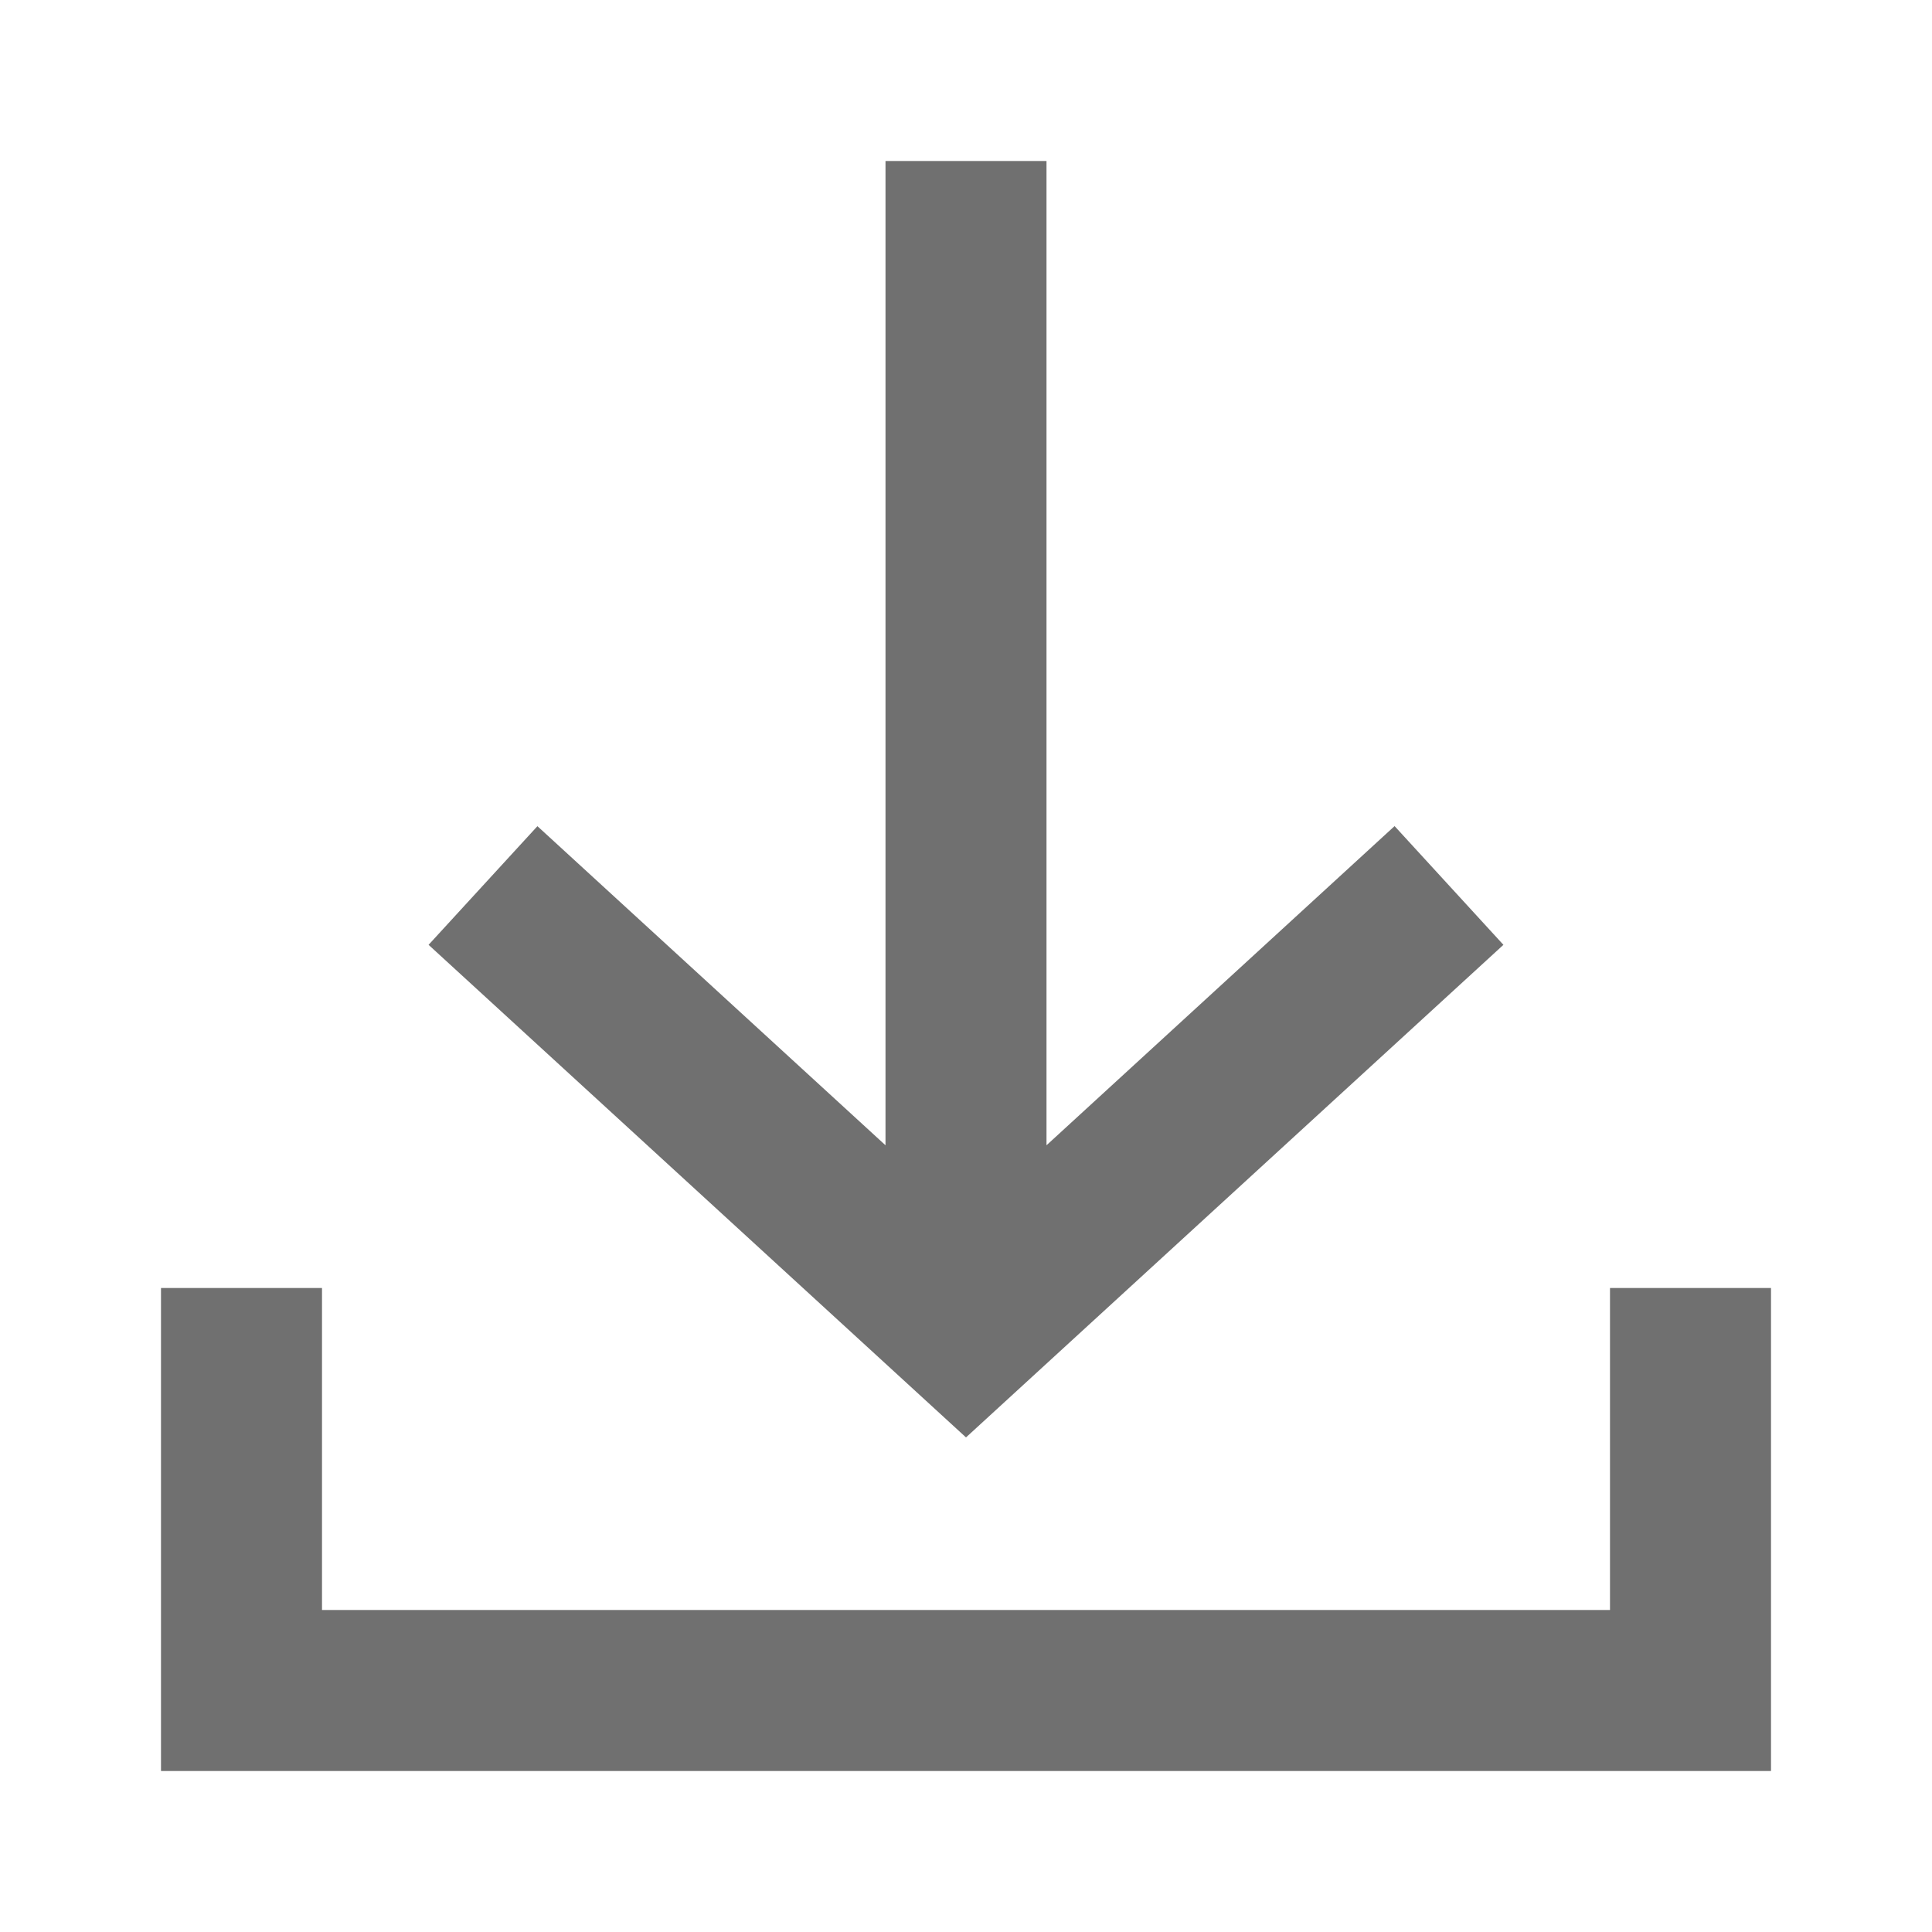
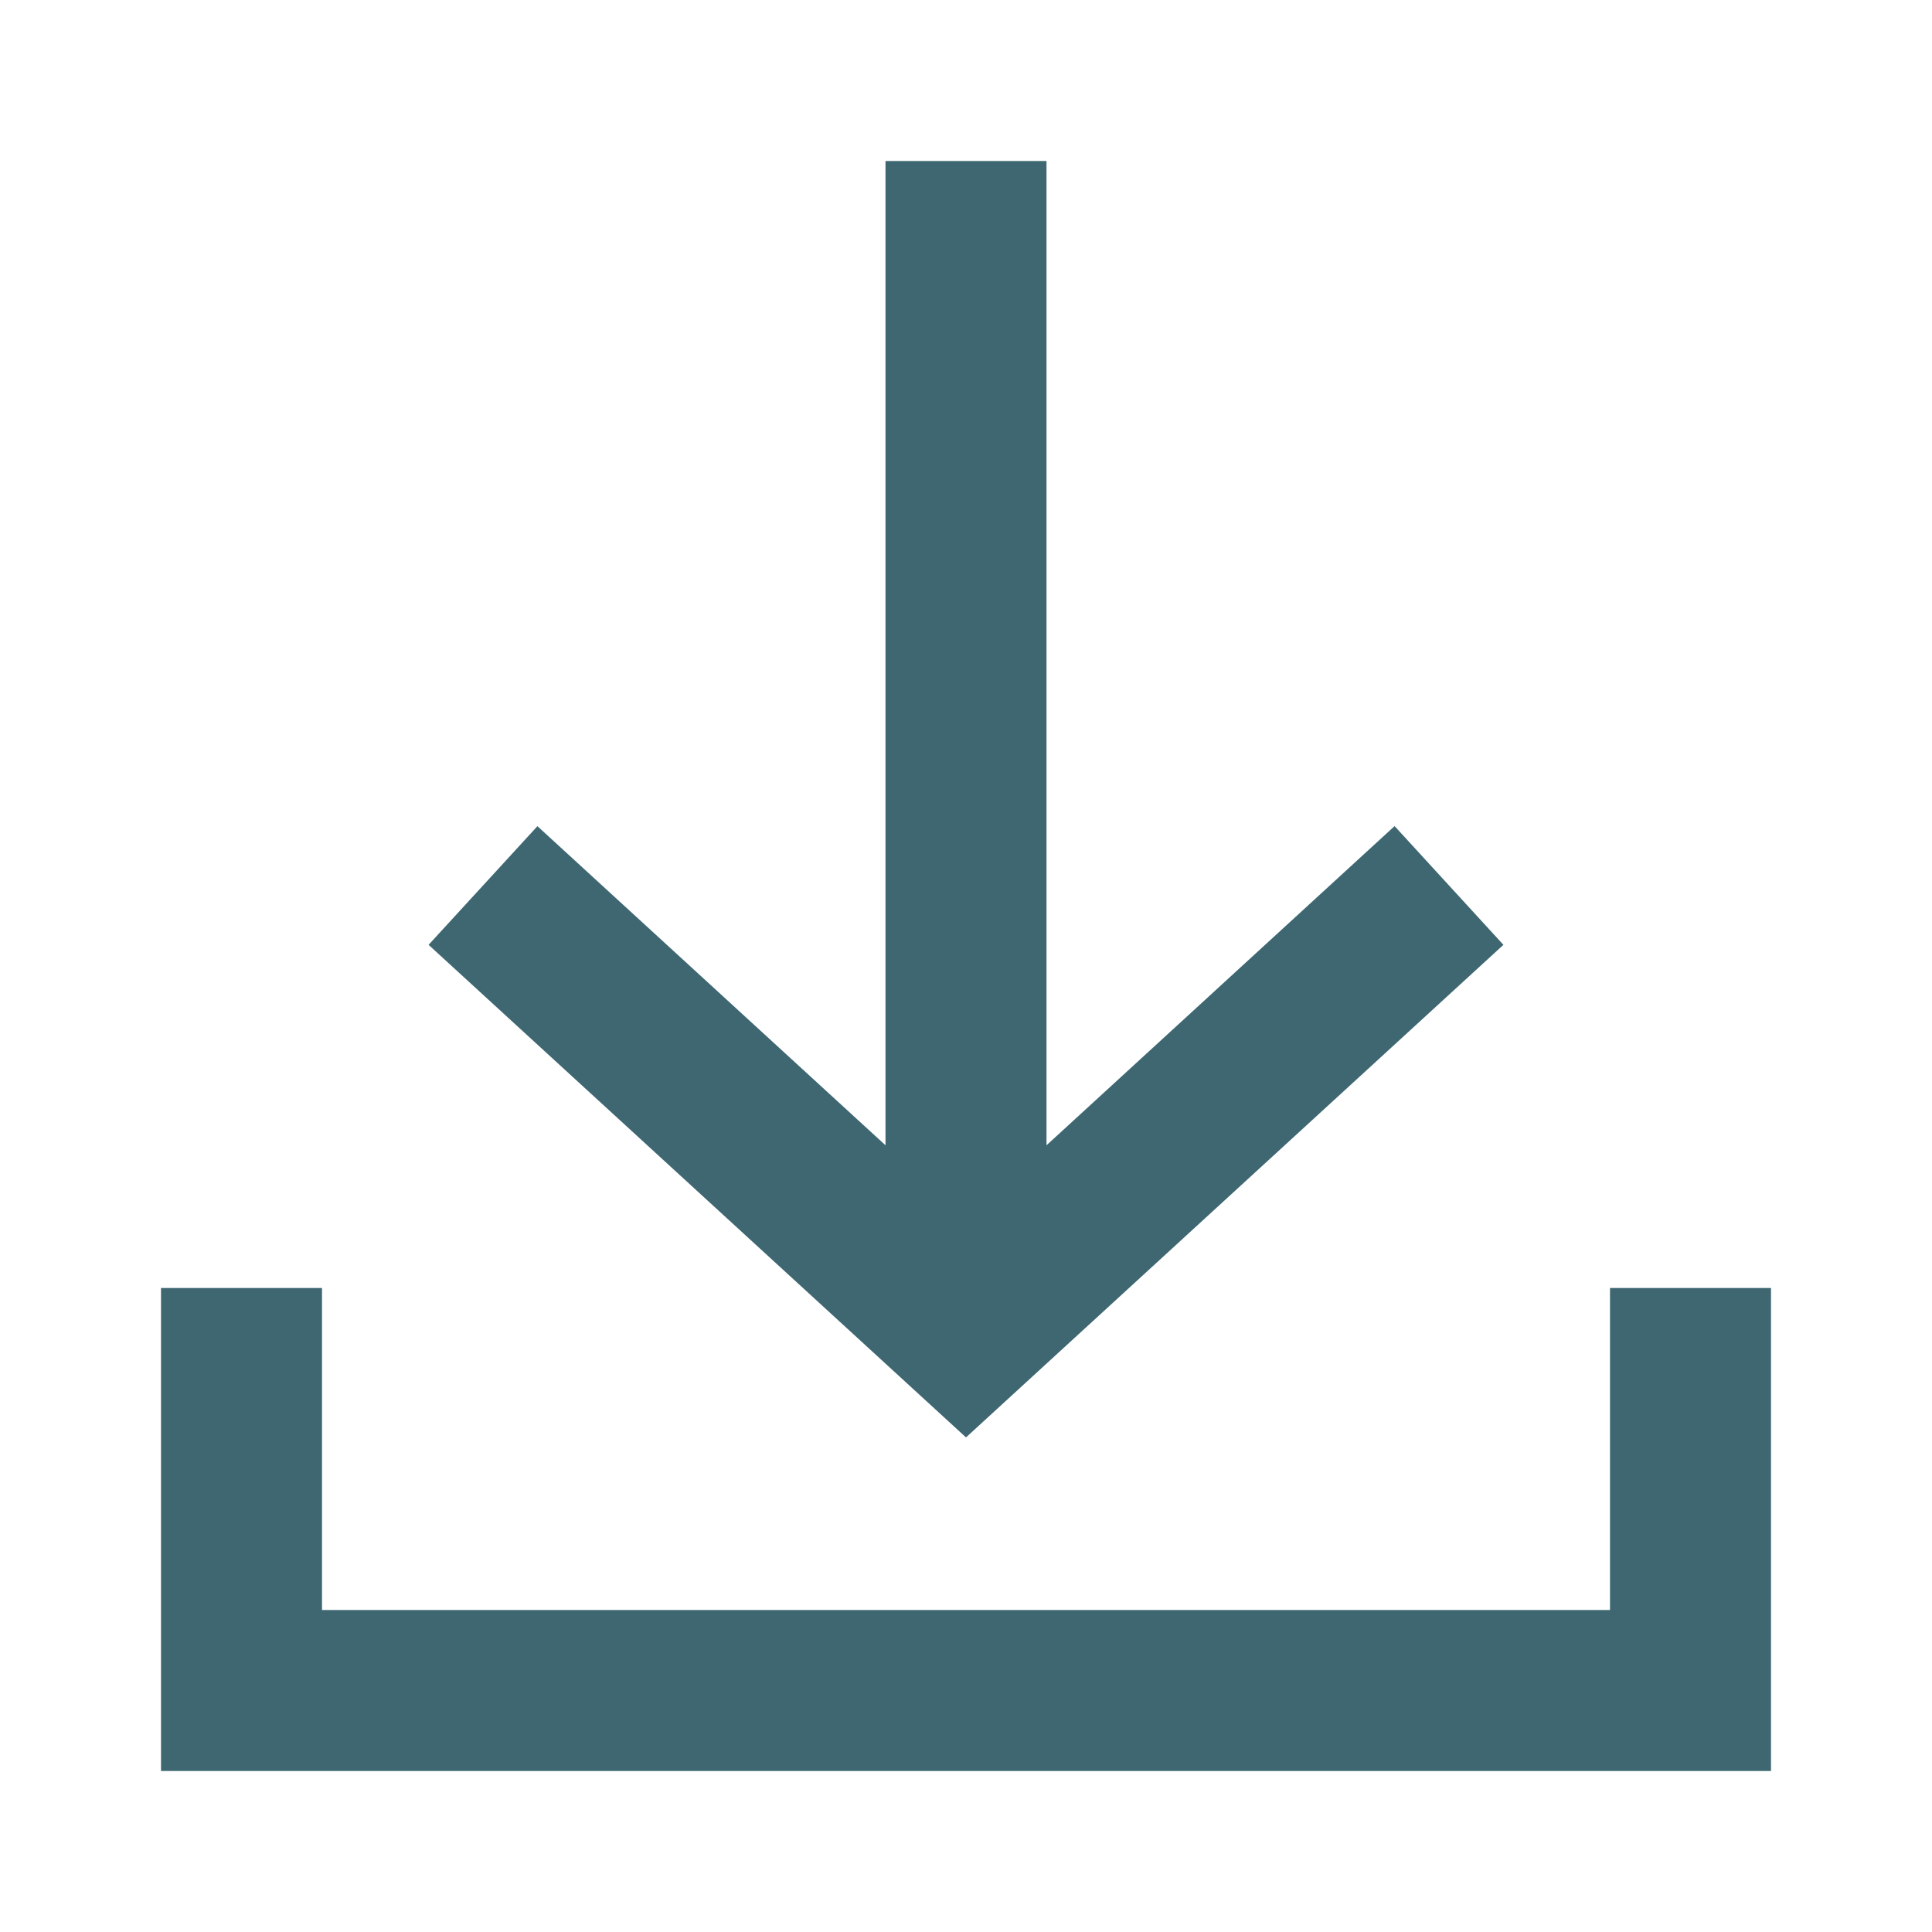
<svg xmlns="http://www.w3.org/2000/svg" id="ic-transaction-received" width="24" height="24" viewBox="0 0 24 24">
  <defs>
    <style>
-             .cls-1{fill:#707070}.cls-2{fill:none}
+             .cls-1{fill:#3e6772}.cls-2{fill:none}
        </style>
  </defs>
  <g id="Group_8834" data-name="Group 8834">
    <path id="Path_18892" d="M18.676 11.737l-1.352-1.475L13 14.227V2h-2v12.227l-4.324-3.964-1.352 1.474L12 17.856z" class="cls-1" data-name="Path 18892" />
    <path id="Path_18893" d="M20 16v4H4v-4H2v6h20v-6z" class="cls-1" data-name="Path 18893" />
  </g>
  <path id="Rectangle_4413" d="M0 0h24v24H0z" class="cls-2" data-name="Rectangle 4413" />
</svg>
